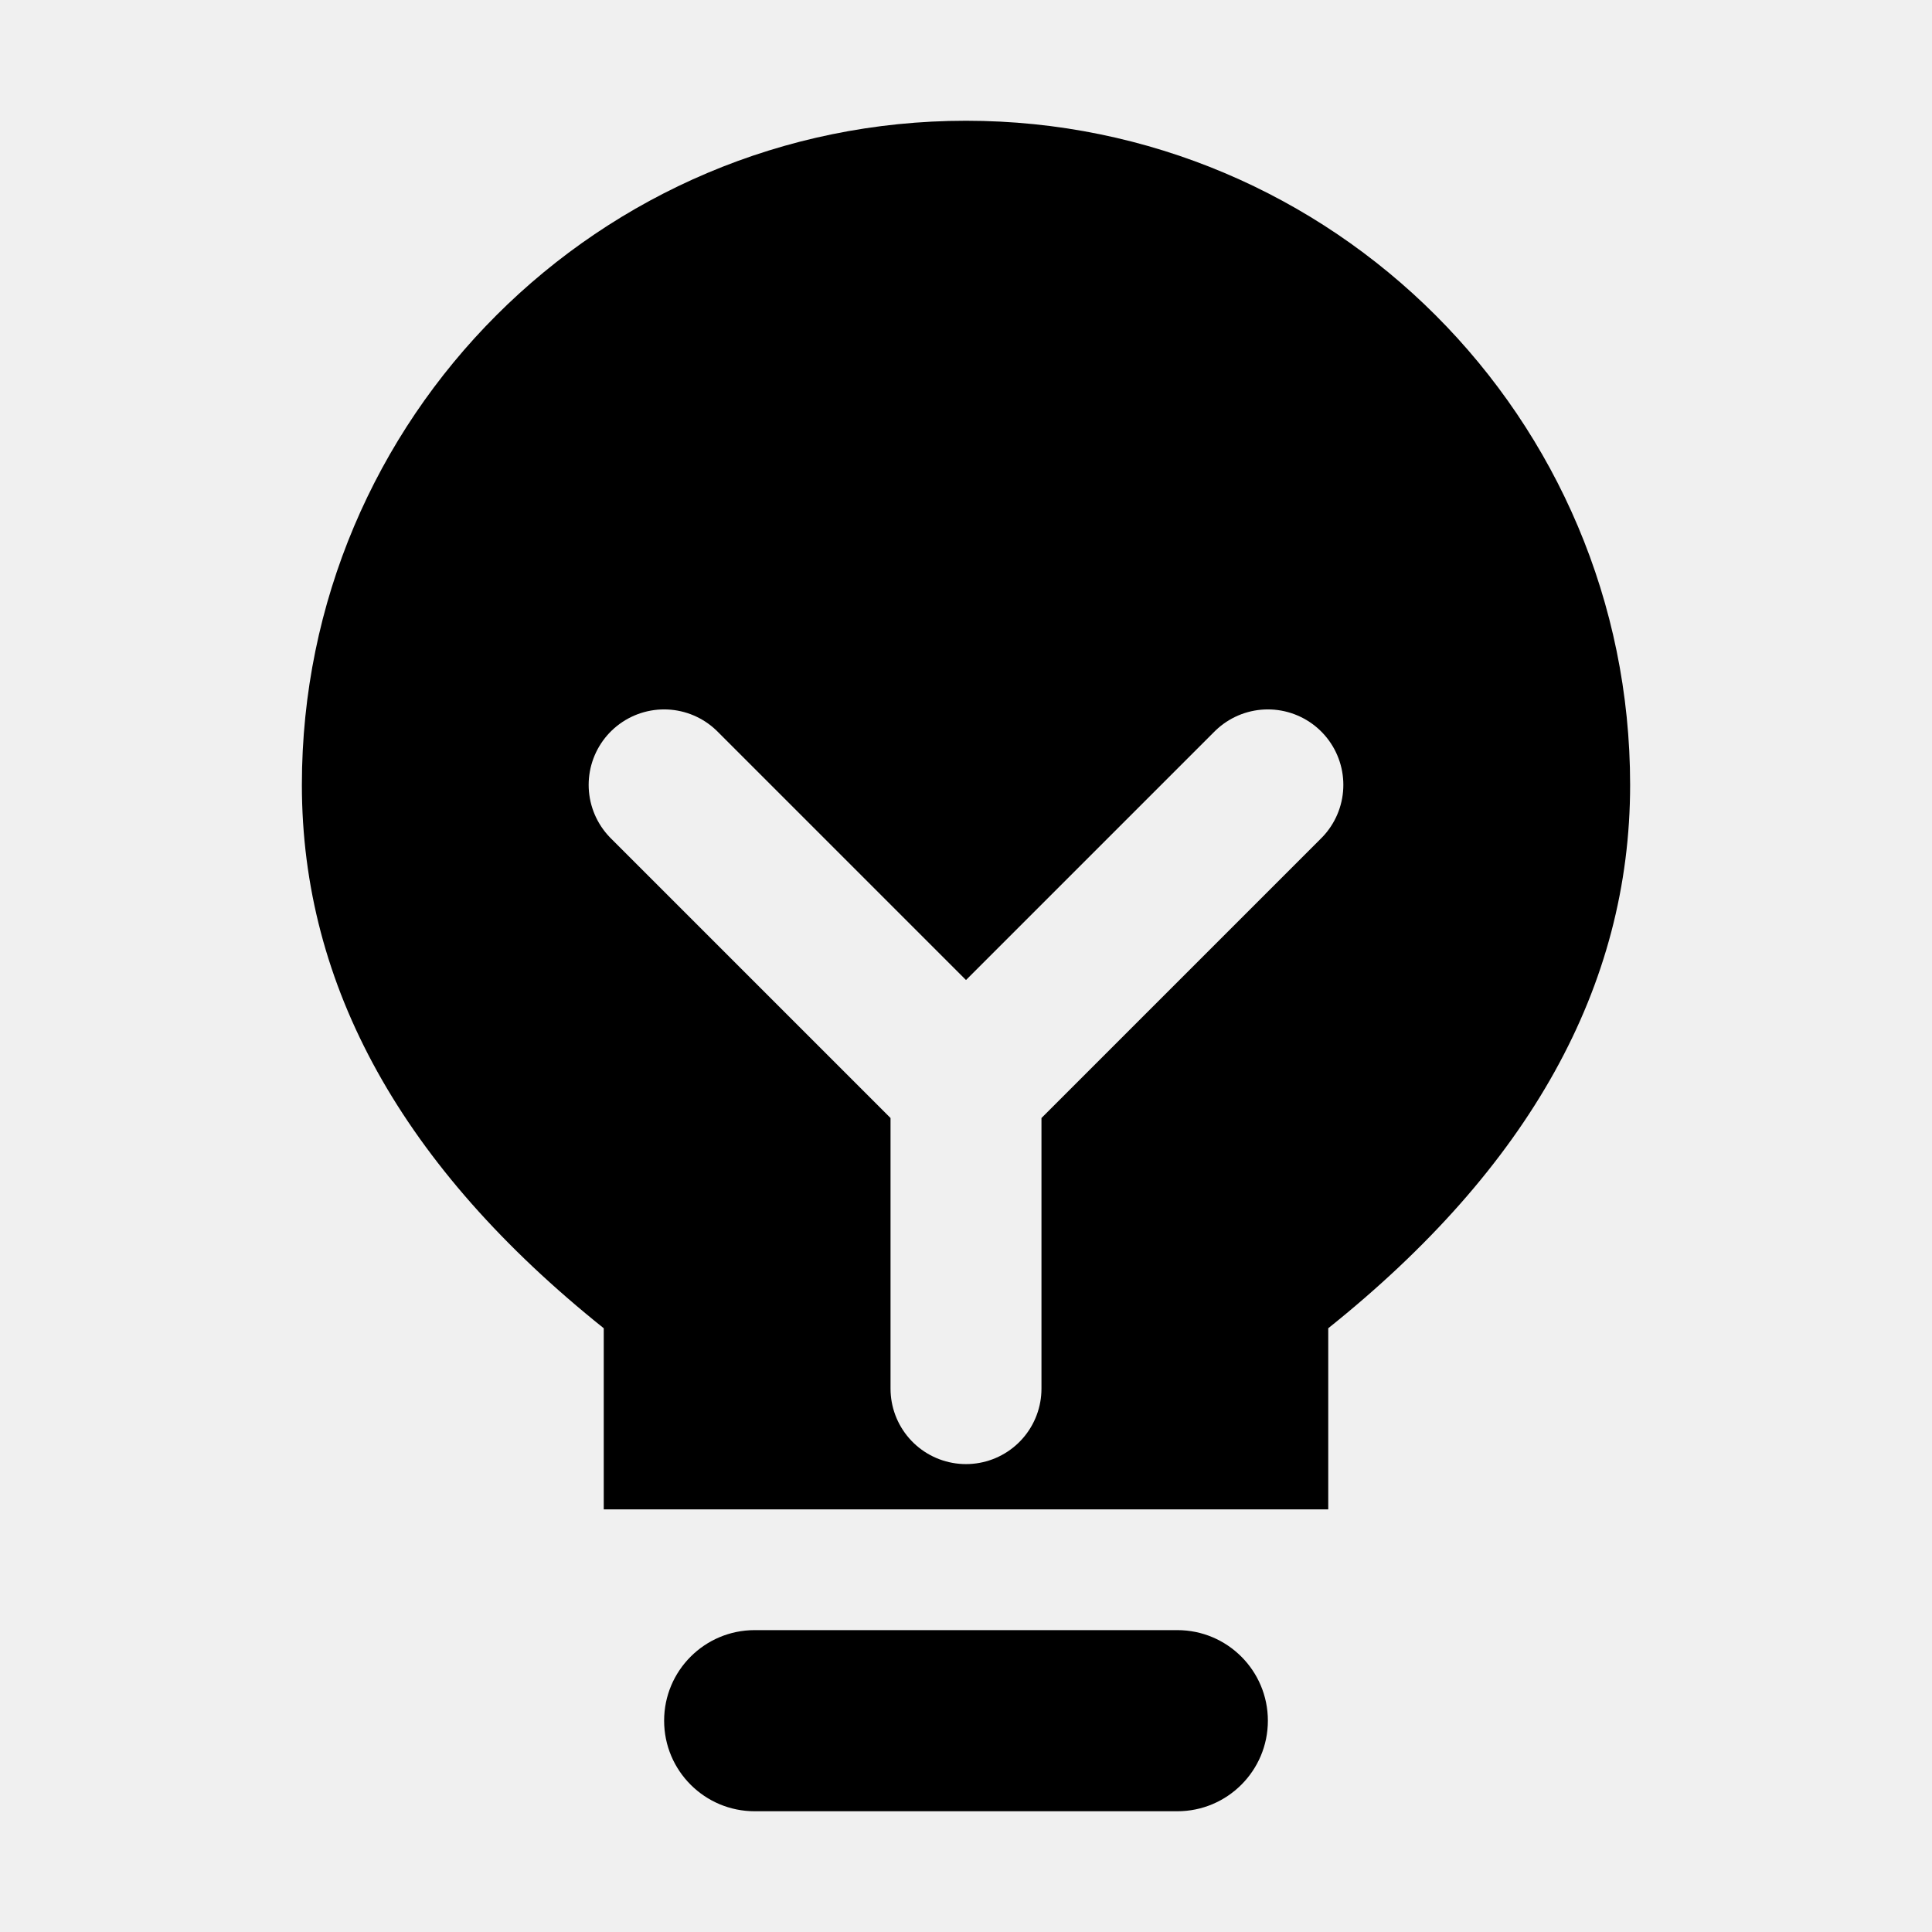
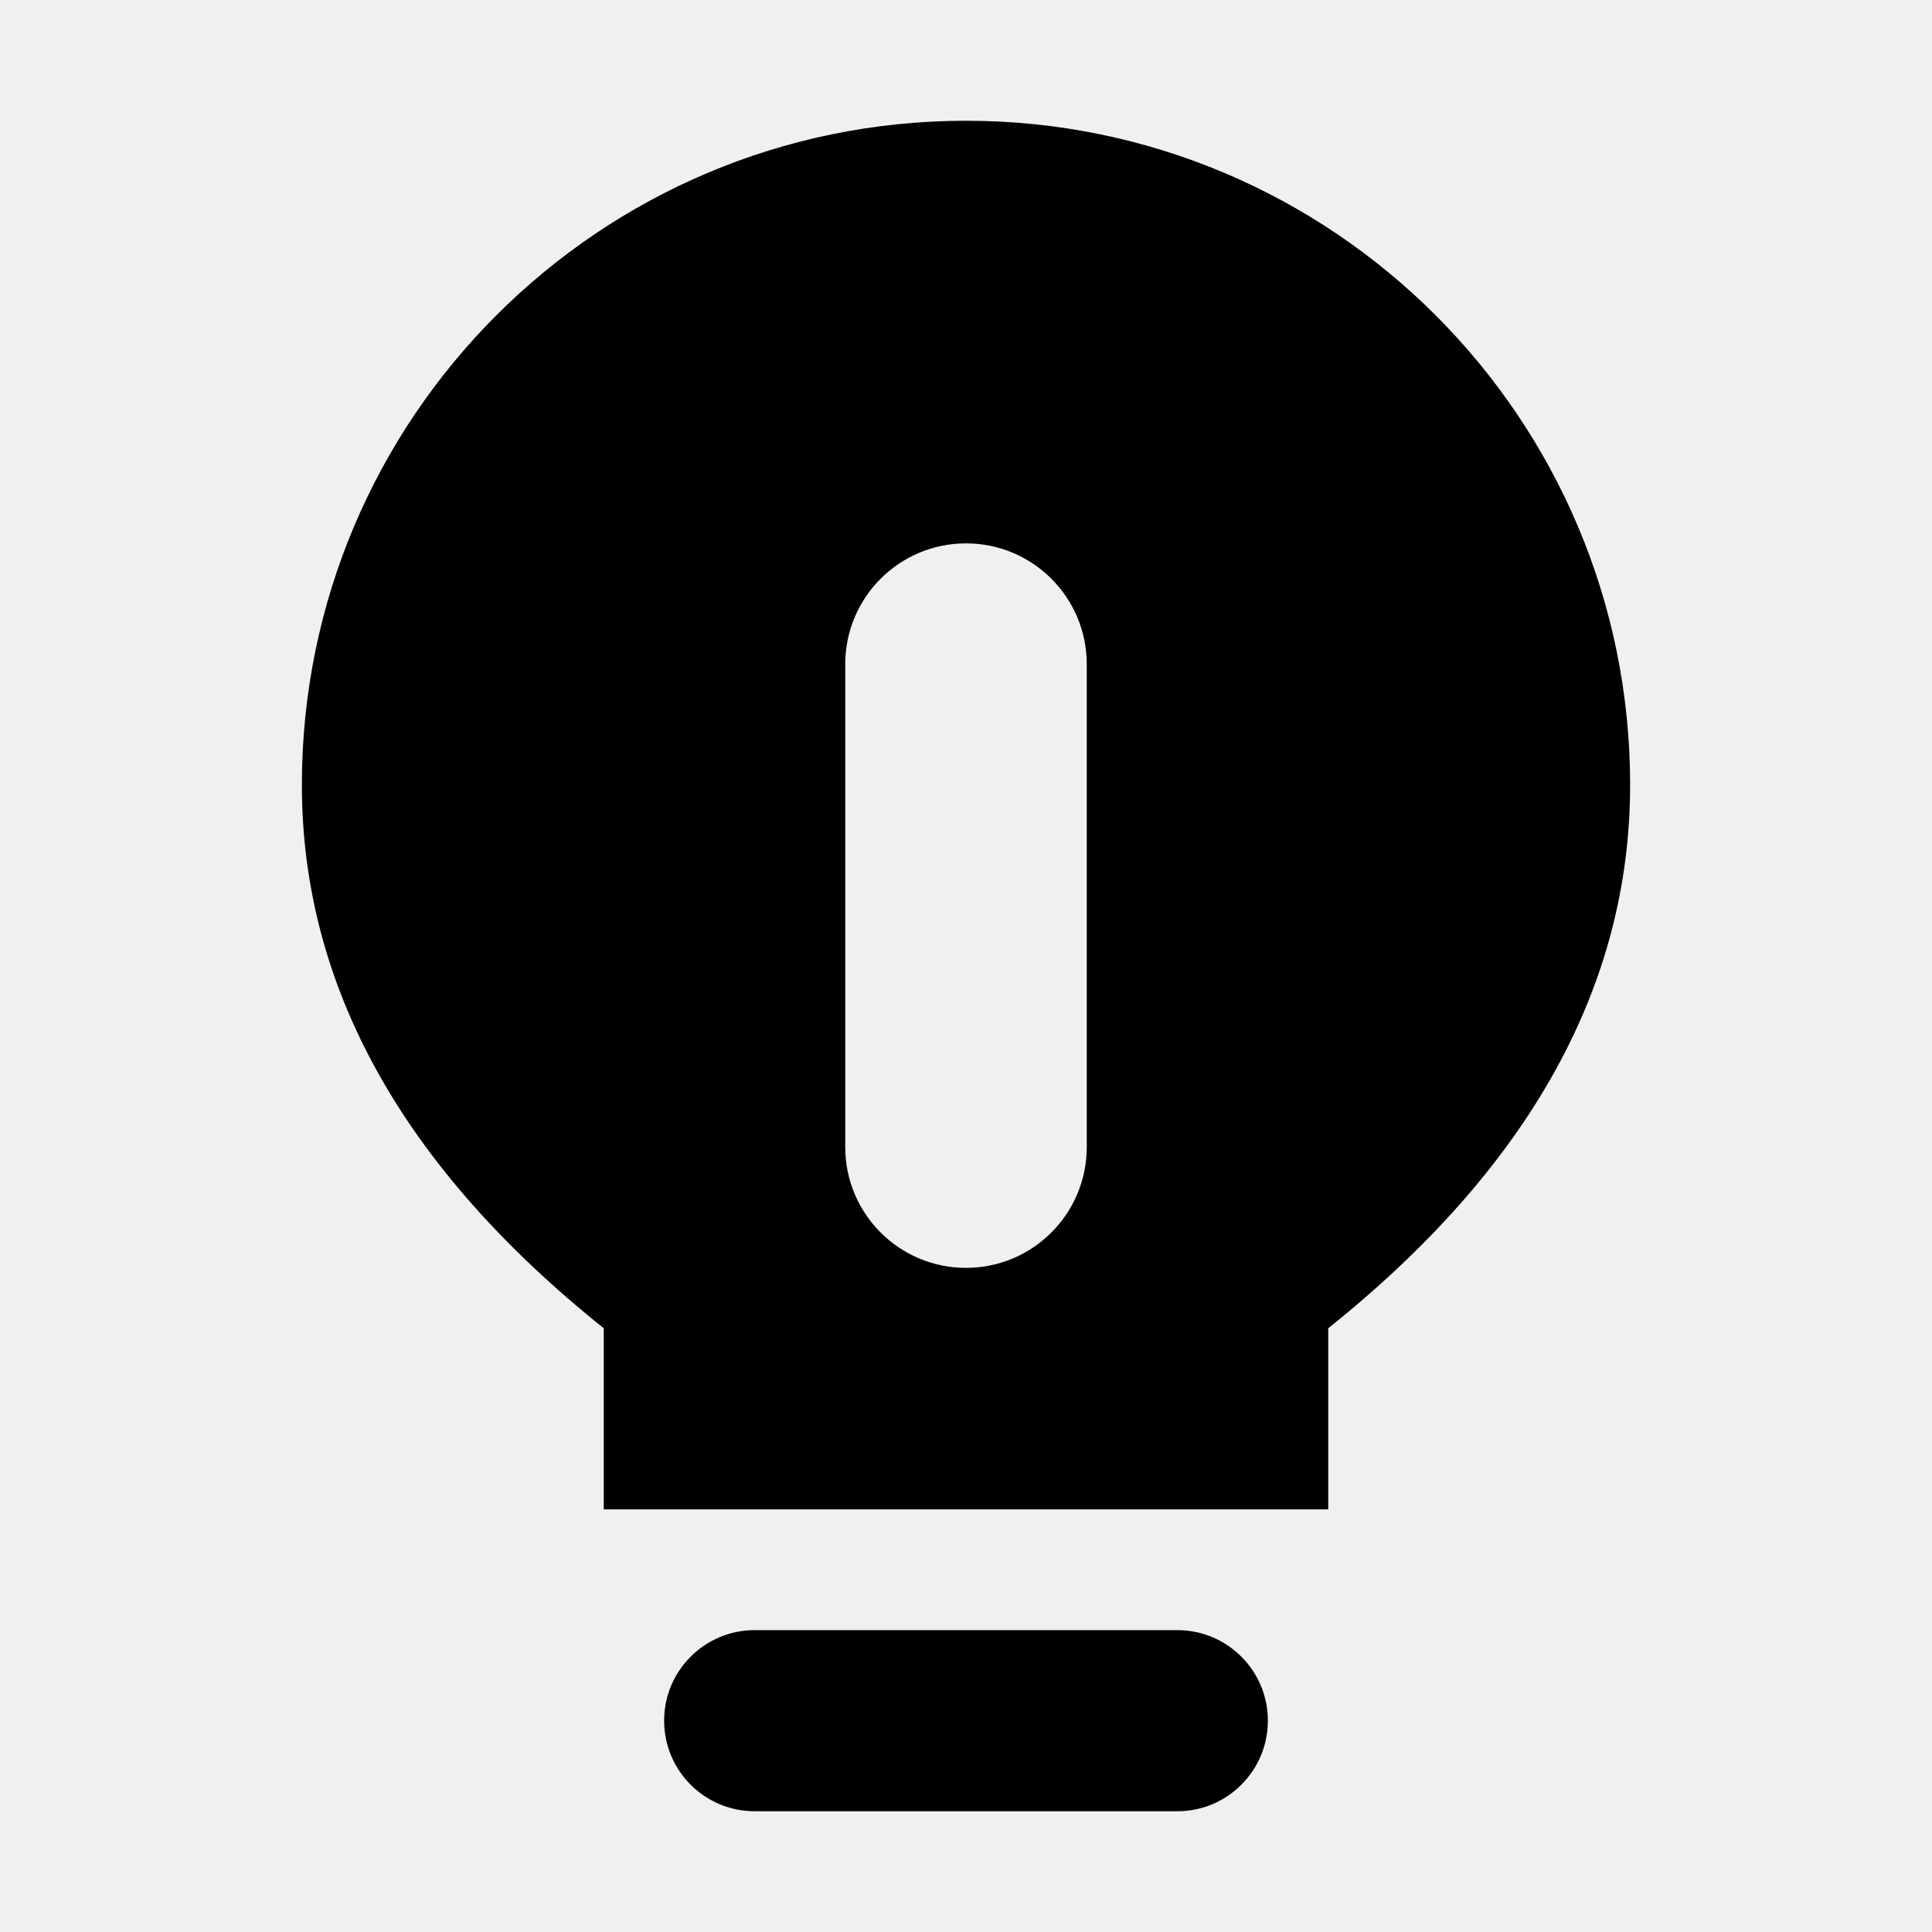
<svg xmlns="http://www.w3.org/2000/svg" viewBox="0 0 32 32" fill="currentColor">
  <defs>
    <mask id="fb-idea-knockout" maskUnits="userSpaceOnUse" x="0" y="0" width="32" height="32">
      <rect width="32" height="32" fill="white" />
      <g fill="black" color="black">
-         <path d="M11 13l5 5 5-5M16 18v5" fill="none" stroke="black" stroke-width="2.5" stroke-linecap="round" stroke-linejoin="round" />
+         <rect x="14" y="9" width="4" height="12" rx="2" />
      </g>
    </mask>
  </defs>
  <g mask="url(#fb-idea-knockout)">
    <path d="M16 2A11 11 0 0 1 27 13q0 5-5 9v3H10v-3q-5-4-5-9A11 11 0 0 1 16 2Z" />
    <rect x="11" y="27" width="10" height="3" rx="1.5" />
  </g>
</svg>
